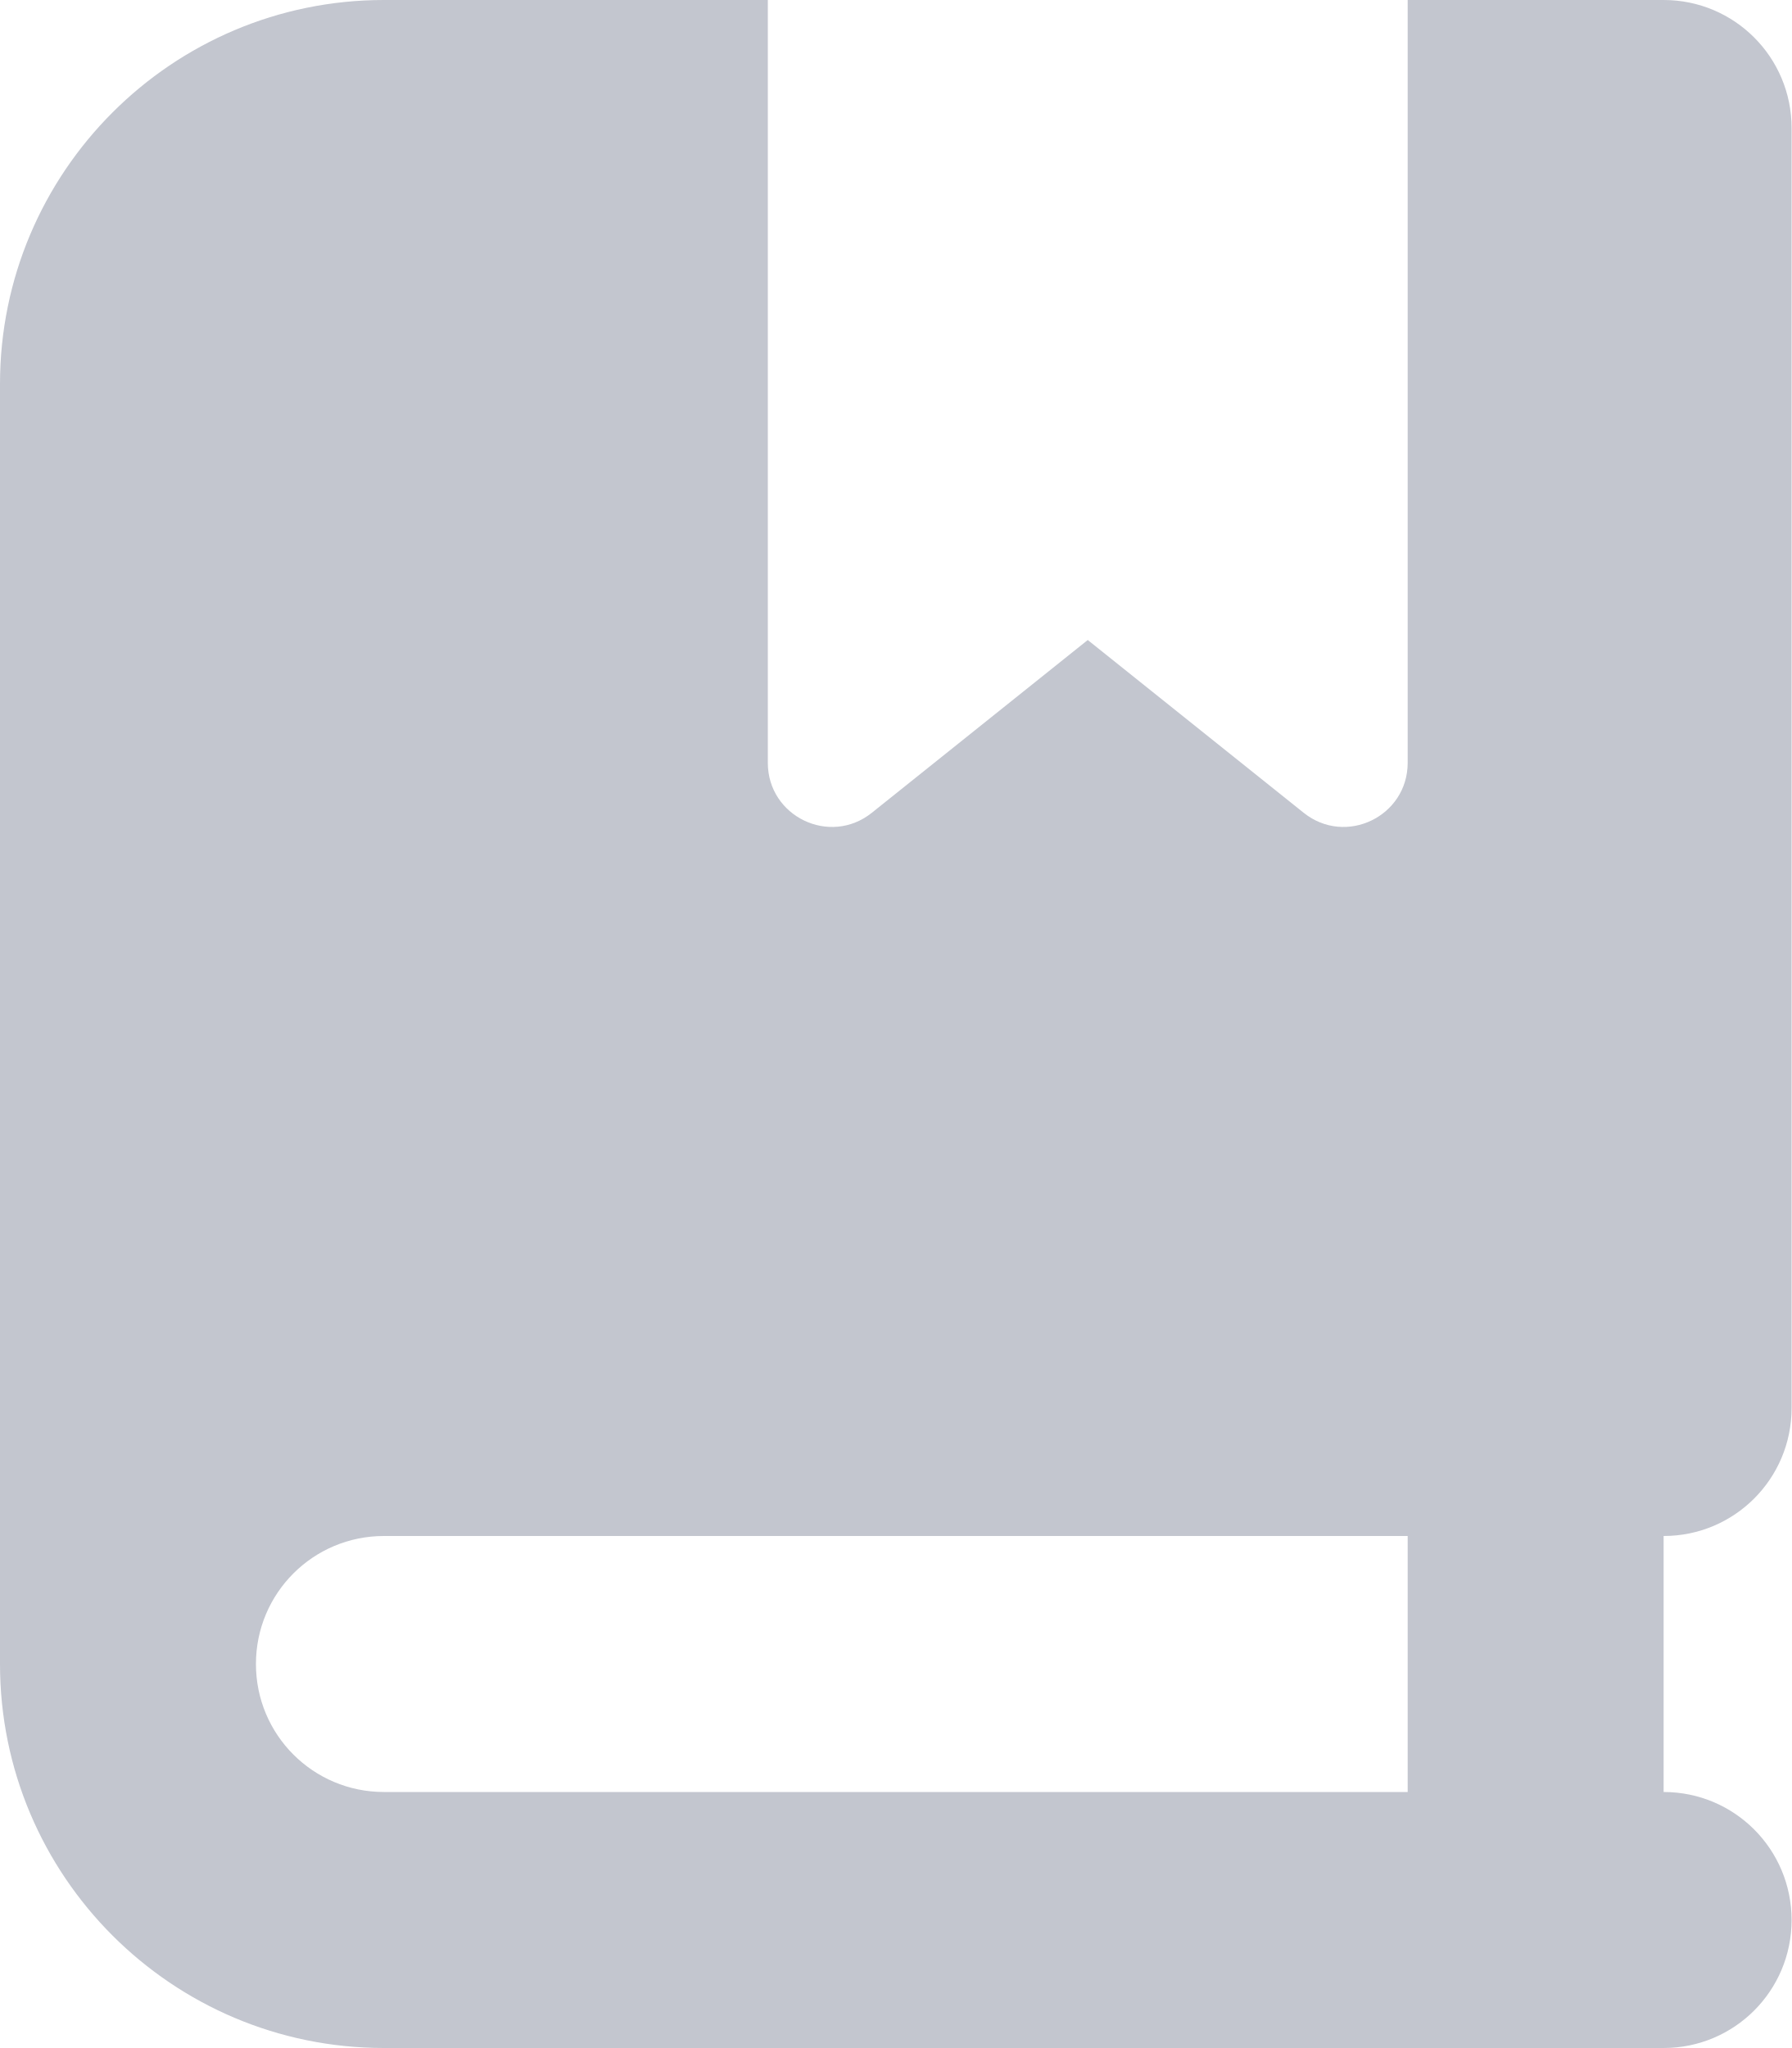
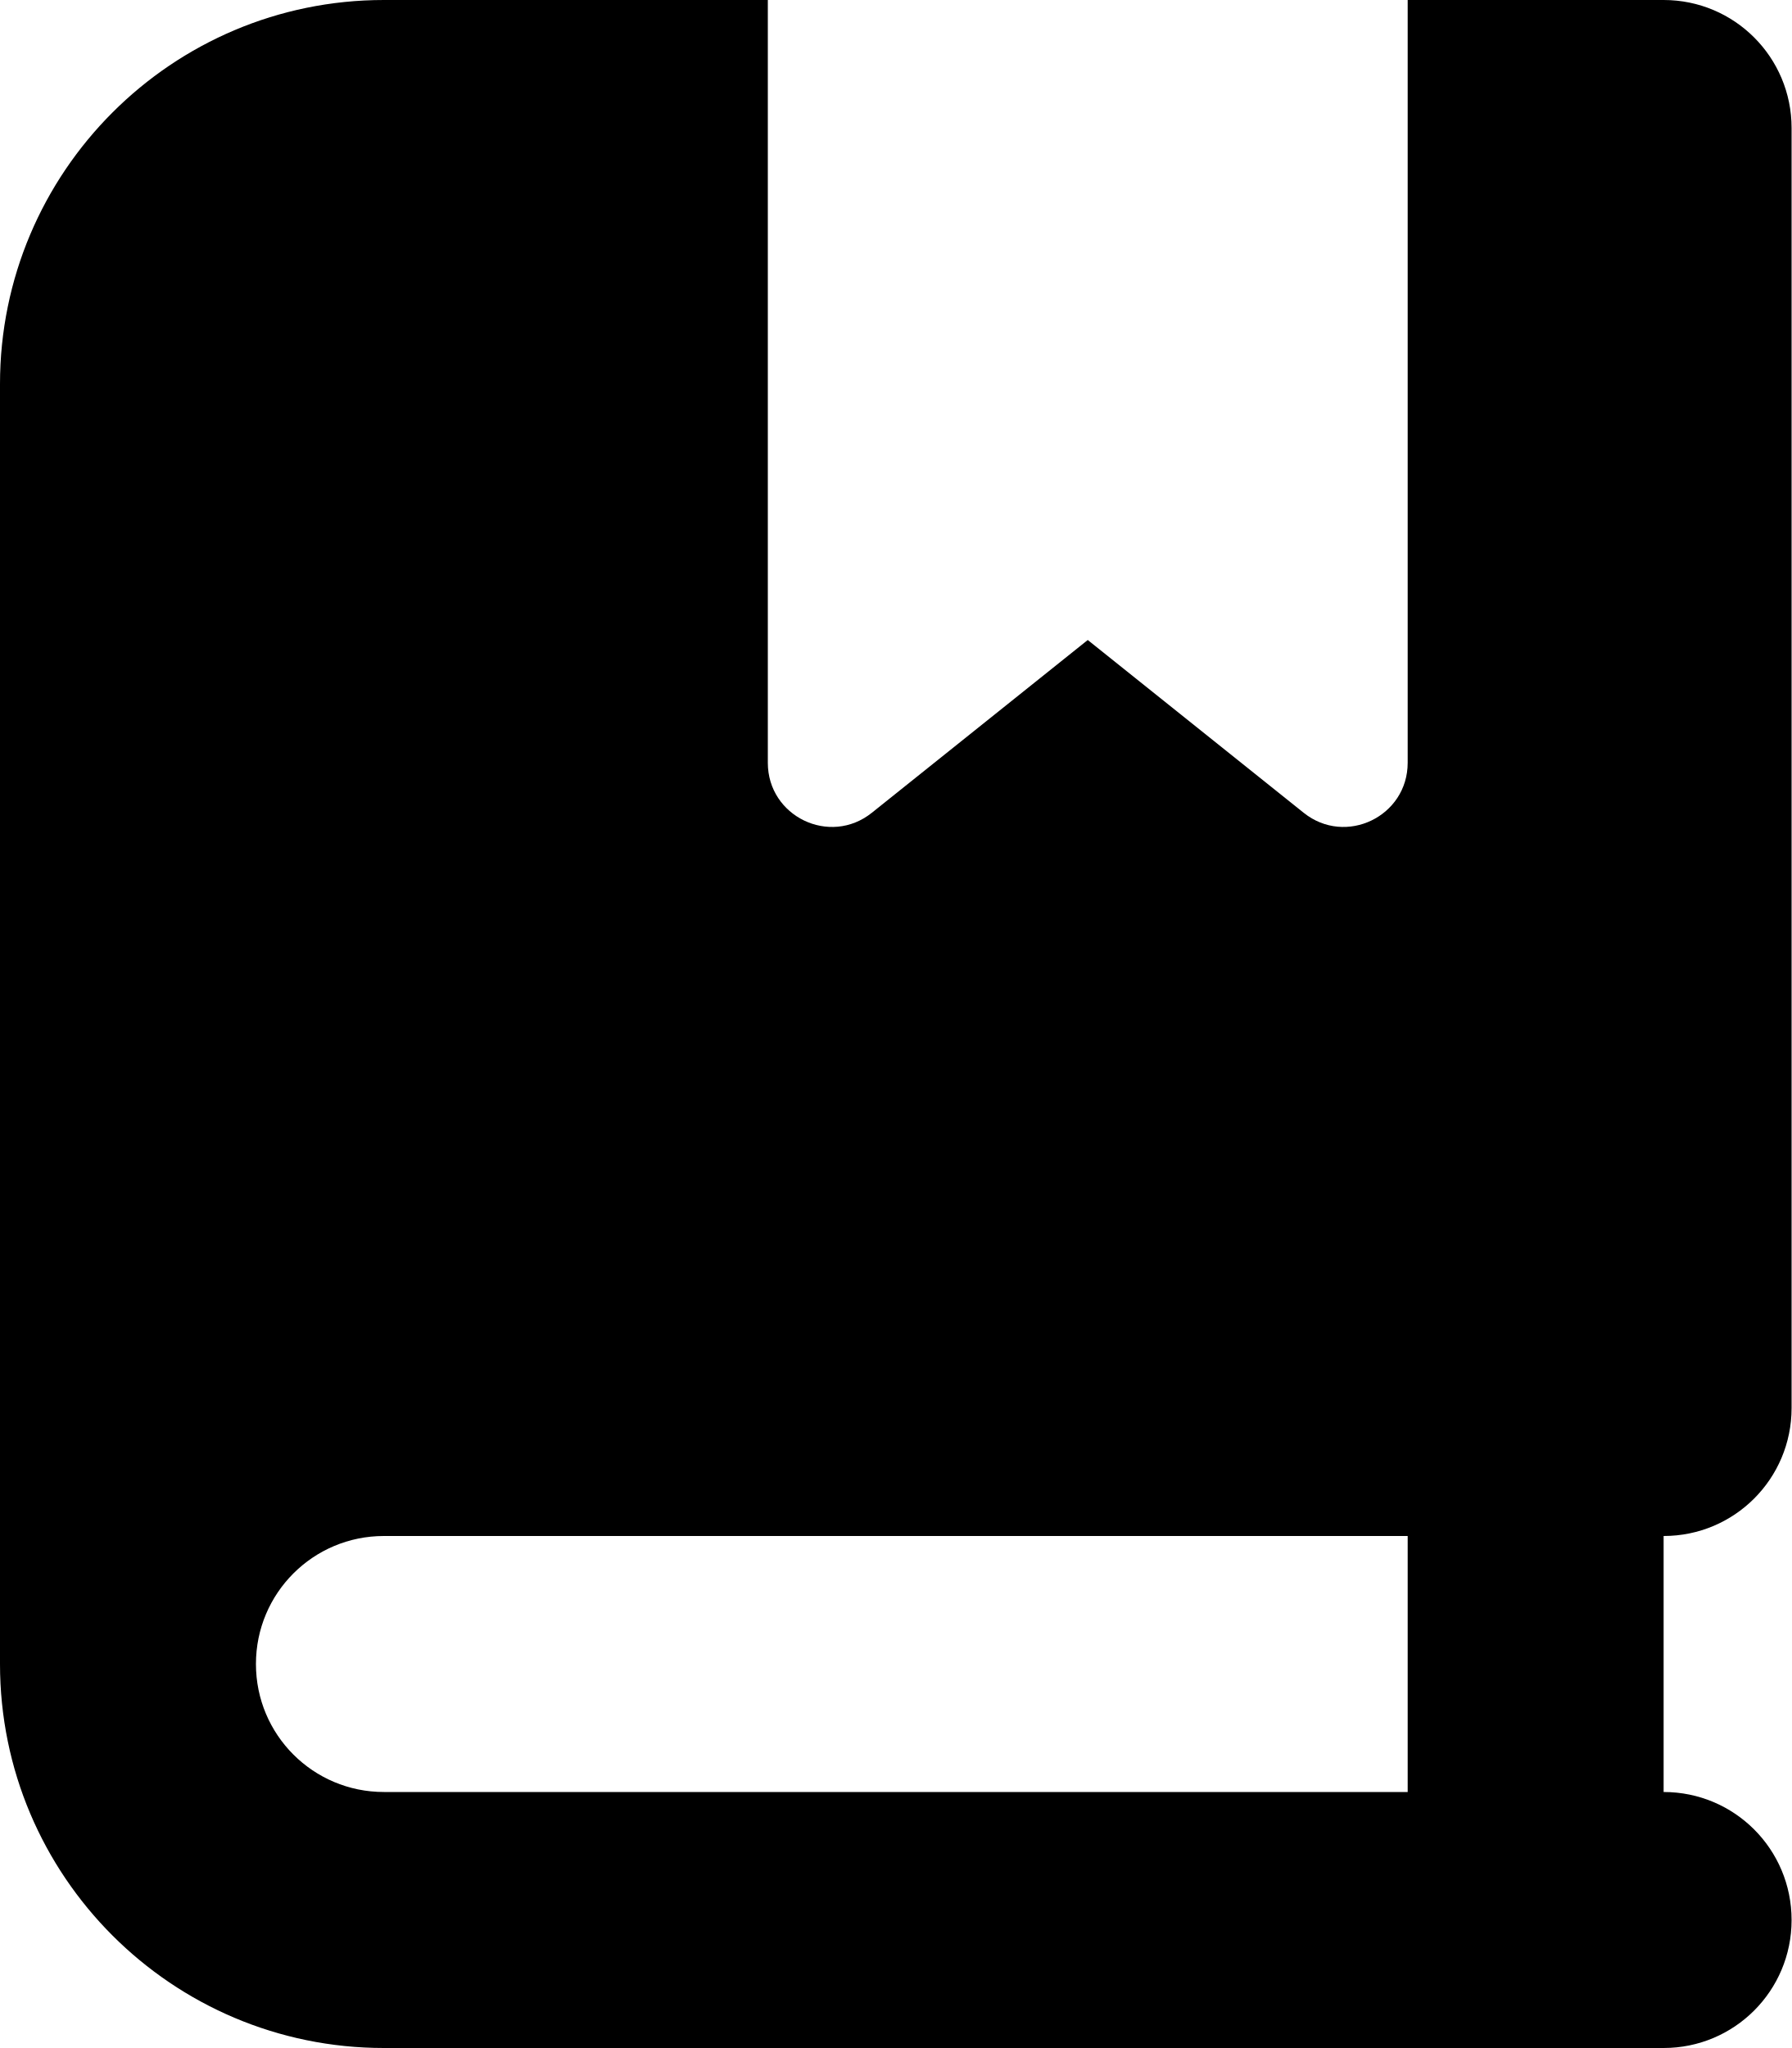
<svg xmlns="http://www.w3.org/2000/svg" viewBox="0 0 448 512">
-   <path fill="#c3c6cf" d="M0 96C0 43 43 0 96 0l96 0 0 190.7c0 13.4 15.5 20.9 26 12.5L272 160l54 43.2c10.5 8.4 26 .9 26-12.5L352 0l32 0 32 0c17.7 0 32 14.3 32 32l0 320c0 17.7-14.3 32-32 32l0 64c17.7 0 32 14.3 32 32s-14.3 32-32 32l-32 0L96 512c-53 0-96-43-96-96L0 96zM64 416c0 17.7 14.3 32 32 32l256 0 0-64L96 384c-17.7 0-32 14.3-32 32z" />
+   <path d="M0 96C0 43 43 0 96 0l96 0 0 190.7c0 13.4 15.5 20.9 26 12.5L272 160l54 43.2c10.5 8.4 26 .9 26-12.5L352 0l32 0 32 0c17.7 0 32 14.3 32 32l0 320c0 17.7-14.3 32-32 32l0 64c17.7 0 32 14.3 32 32s-14.3 32-32 32l-32 0L96 512c-53 0-96-43-96-96L0 96zM64 416c0 17.7 14.3 32 32 32l256 0 0-64L96 384c-17.7 0-32 14.3-32 32z" />
</svg>
